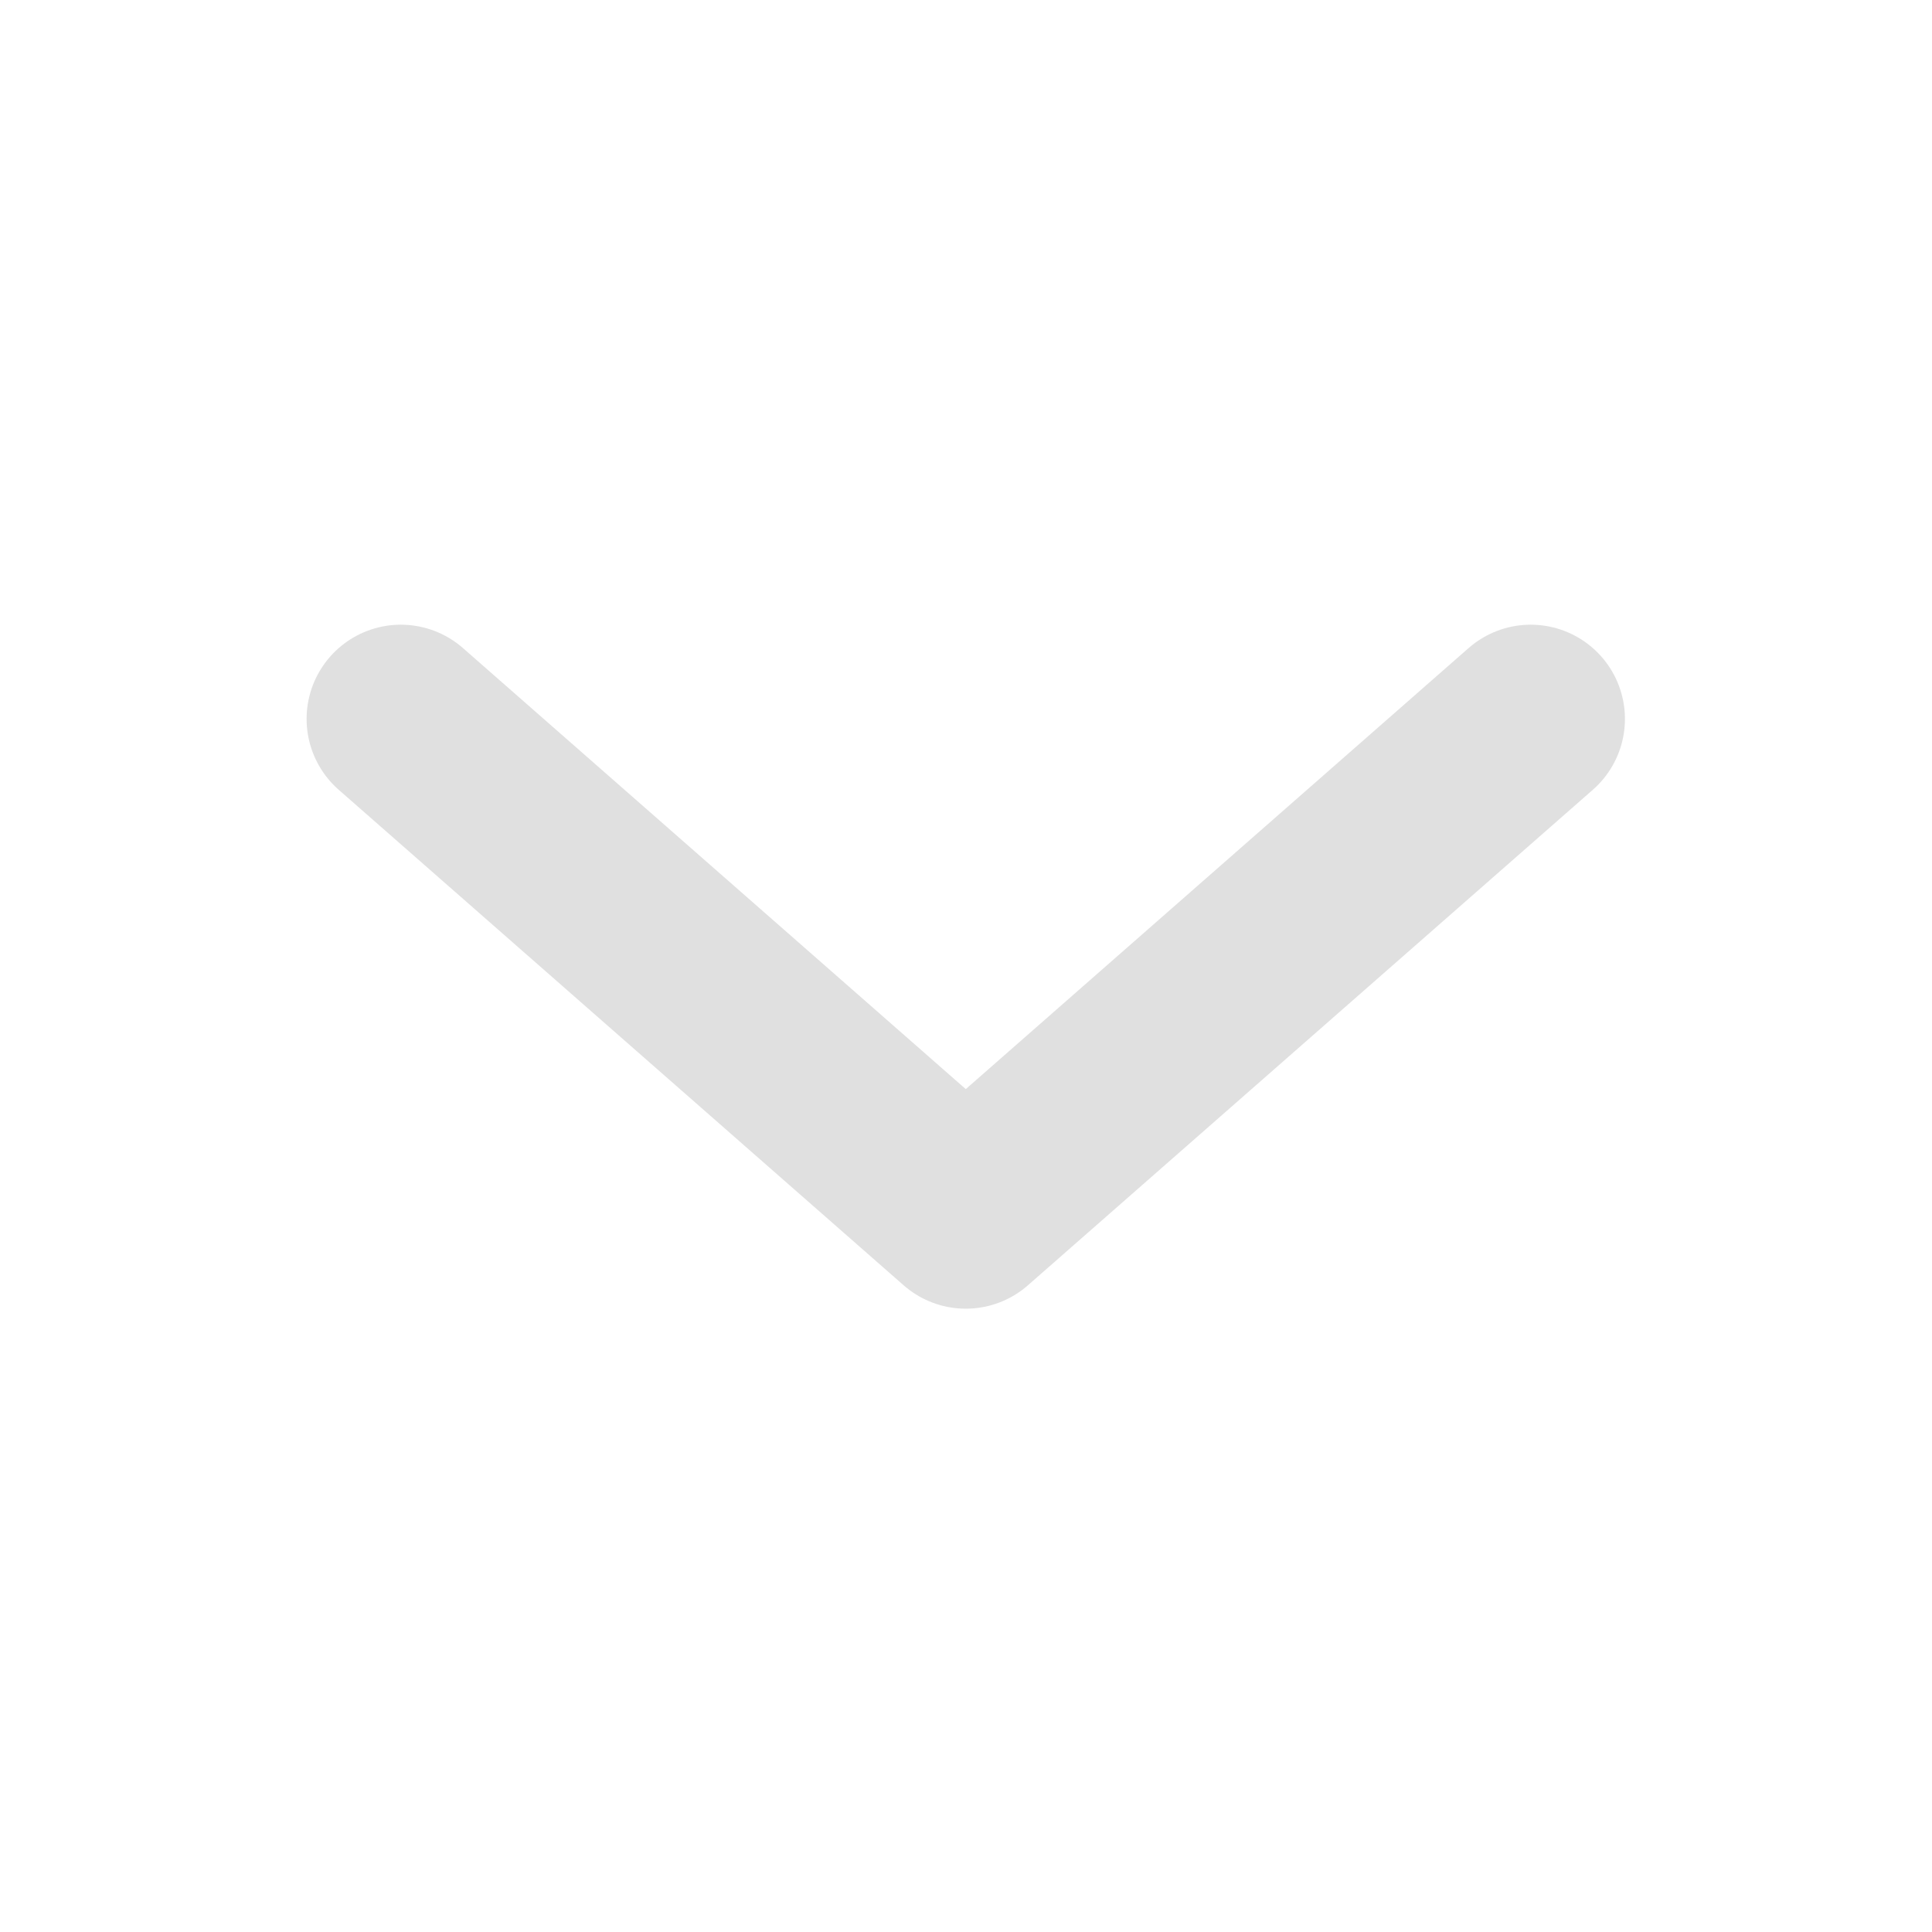
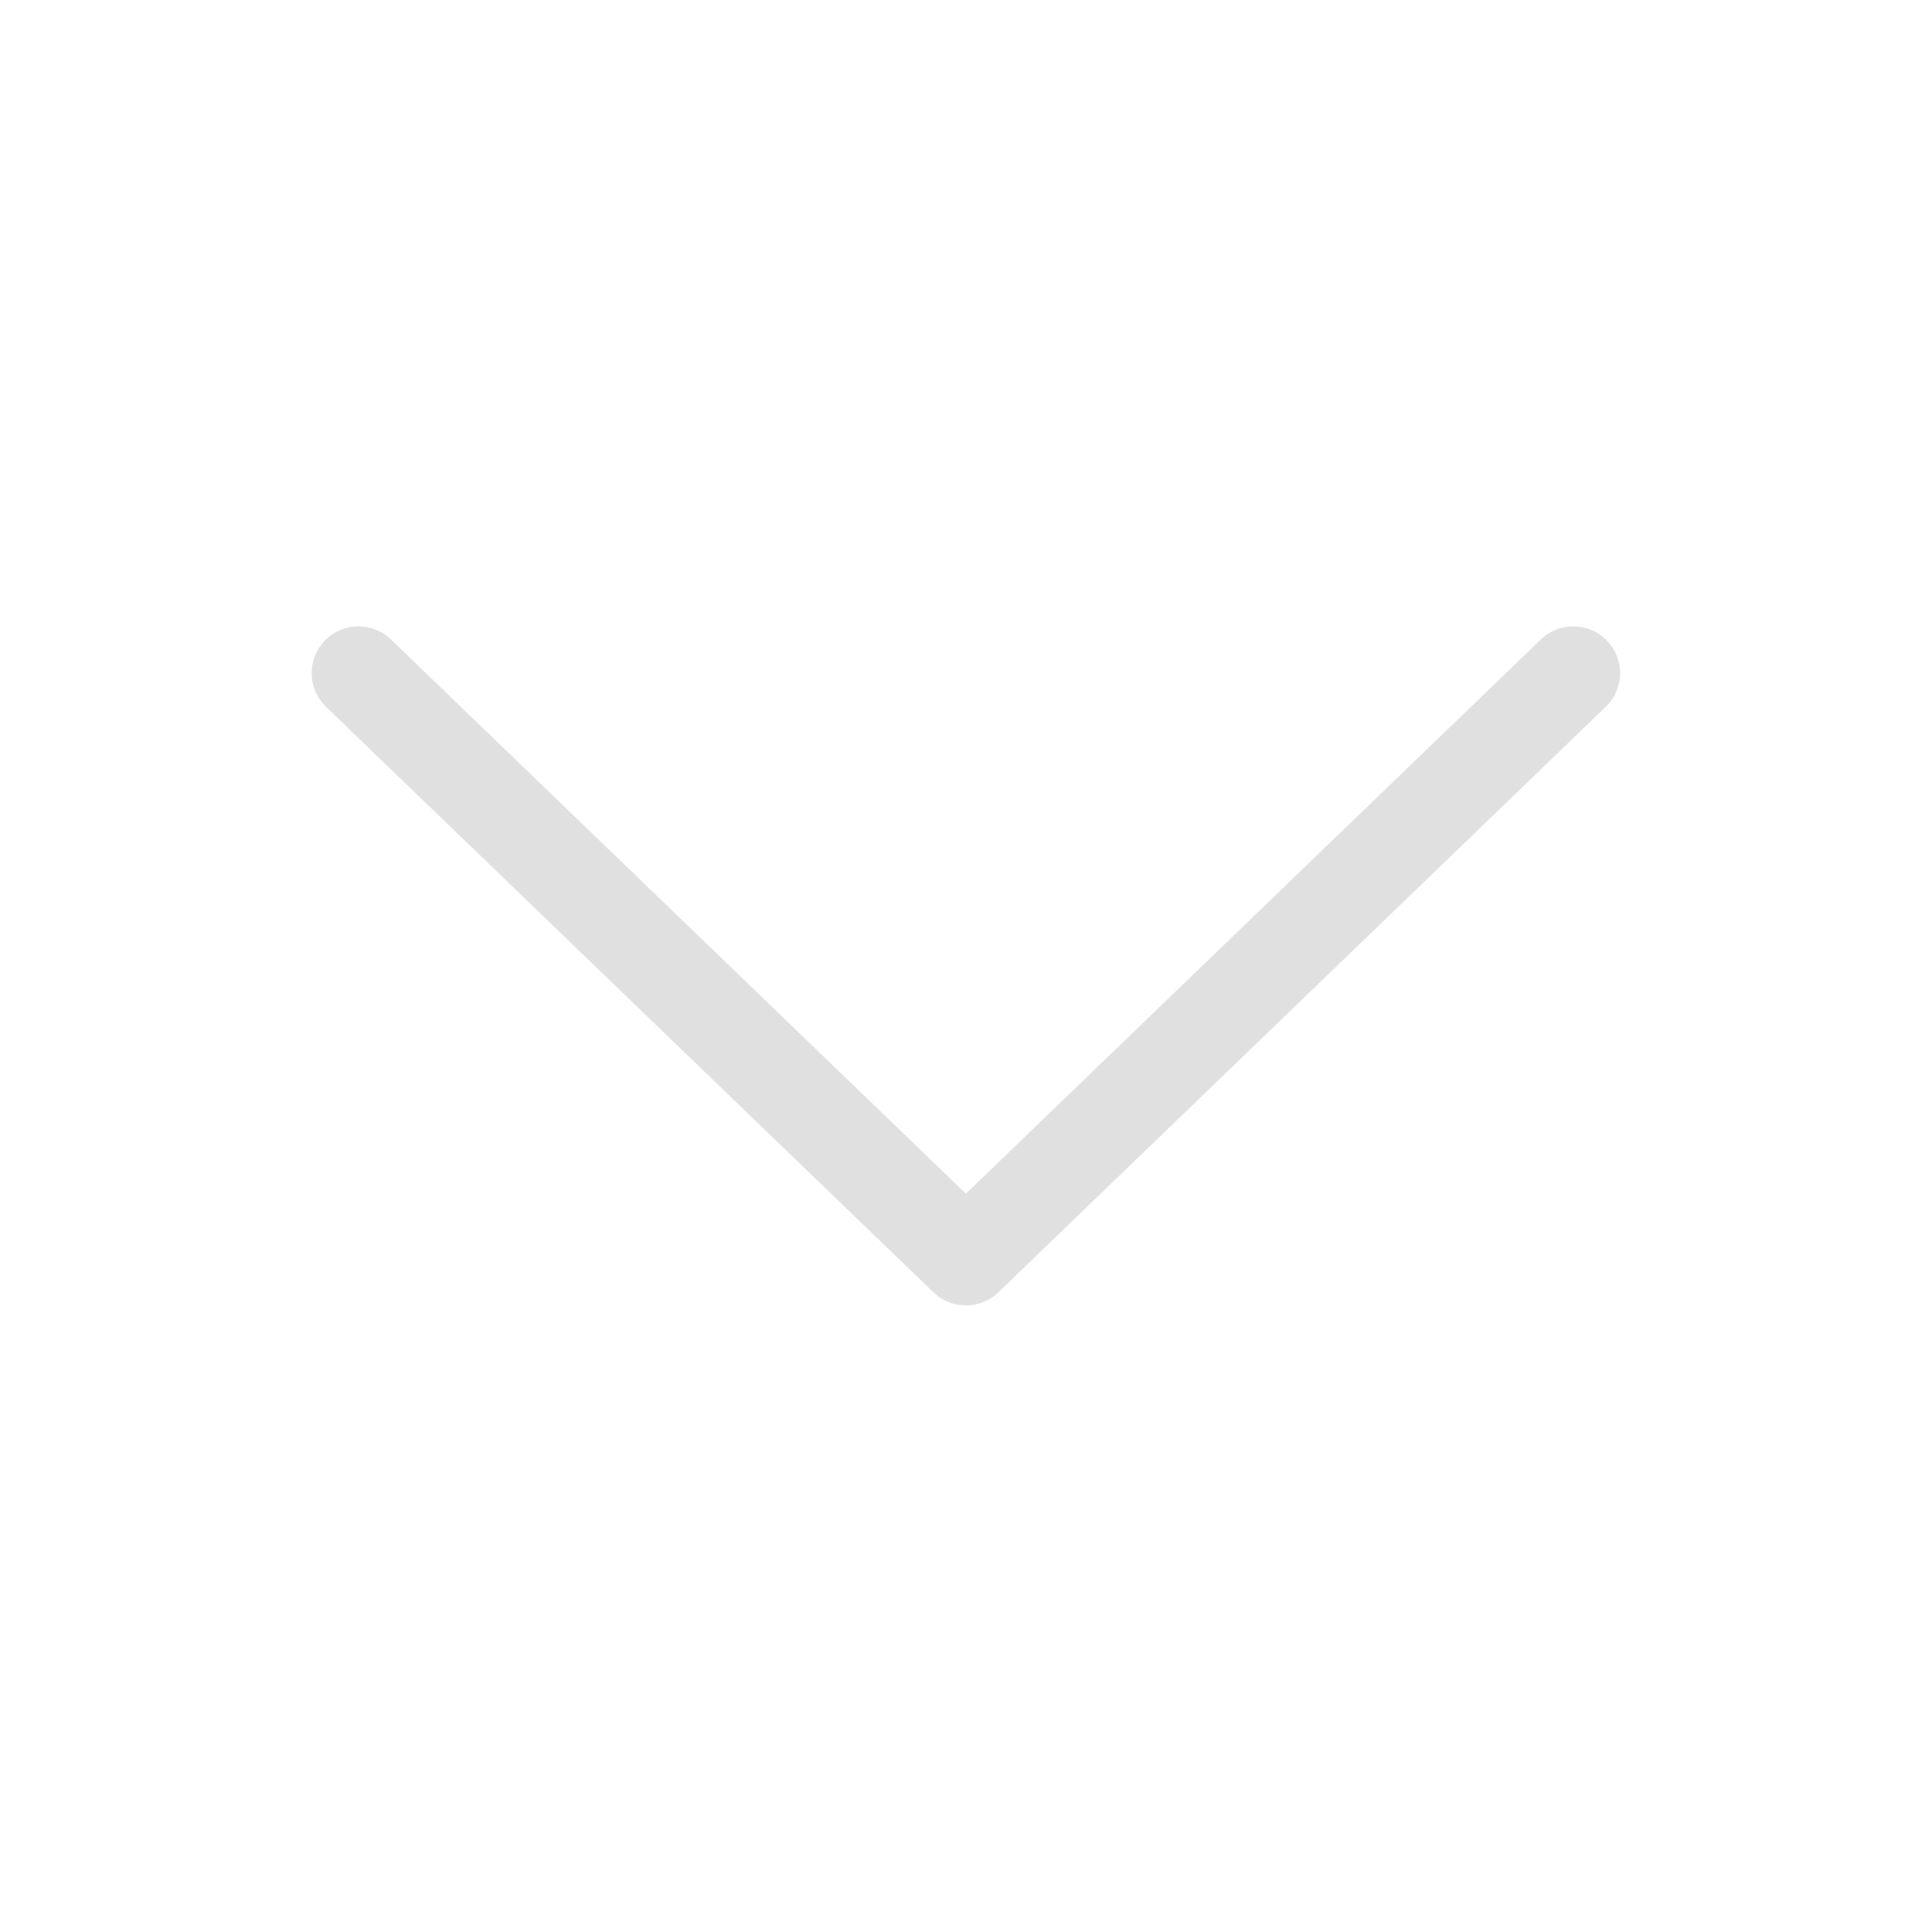
- <svg xmlns="http://www.w3.org/2000/svg" height="4.203mm" viewBox="0 0 4.203 4.203" width="4.203mm" version="1.1" id="svg4">
+ <svg xmlns="http://www.w3.org/2000/svg" height="32" viewBox="0 0 8.467 8.467" width="32" version="1.1" id="svg4">
  <defs id="defs8" />
-   <path d="m 0.872,1.564 1.229,1.078 1.229,-1.078" id="path2" style="fill:none;stroke:#e0e0e0;stroke-width:0.41;stroke-linecap:round;stroke-linejoin:round" />
+   <path d="m 1.571,2.95 2.662,2.566 2.662,-2.566" id="path2" style="fill:none;stroke:#e0e0e0;stroke-width:0.41;stroke-linecap:round;stroke-linejoin:round" />
</svg>
